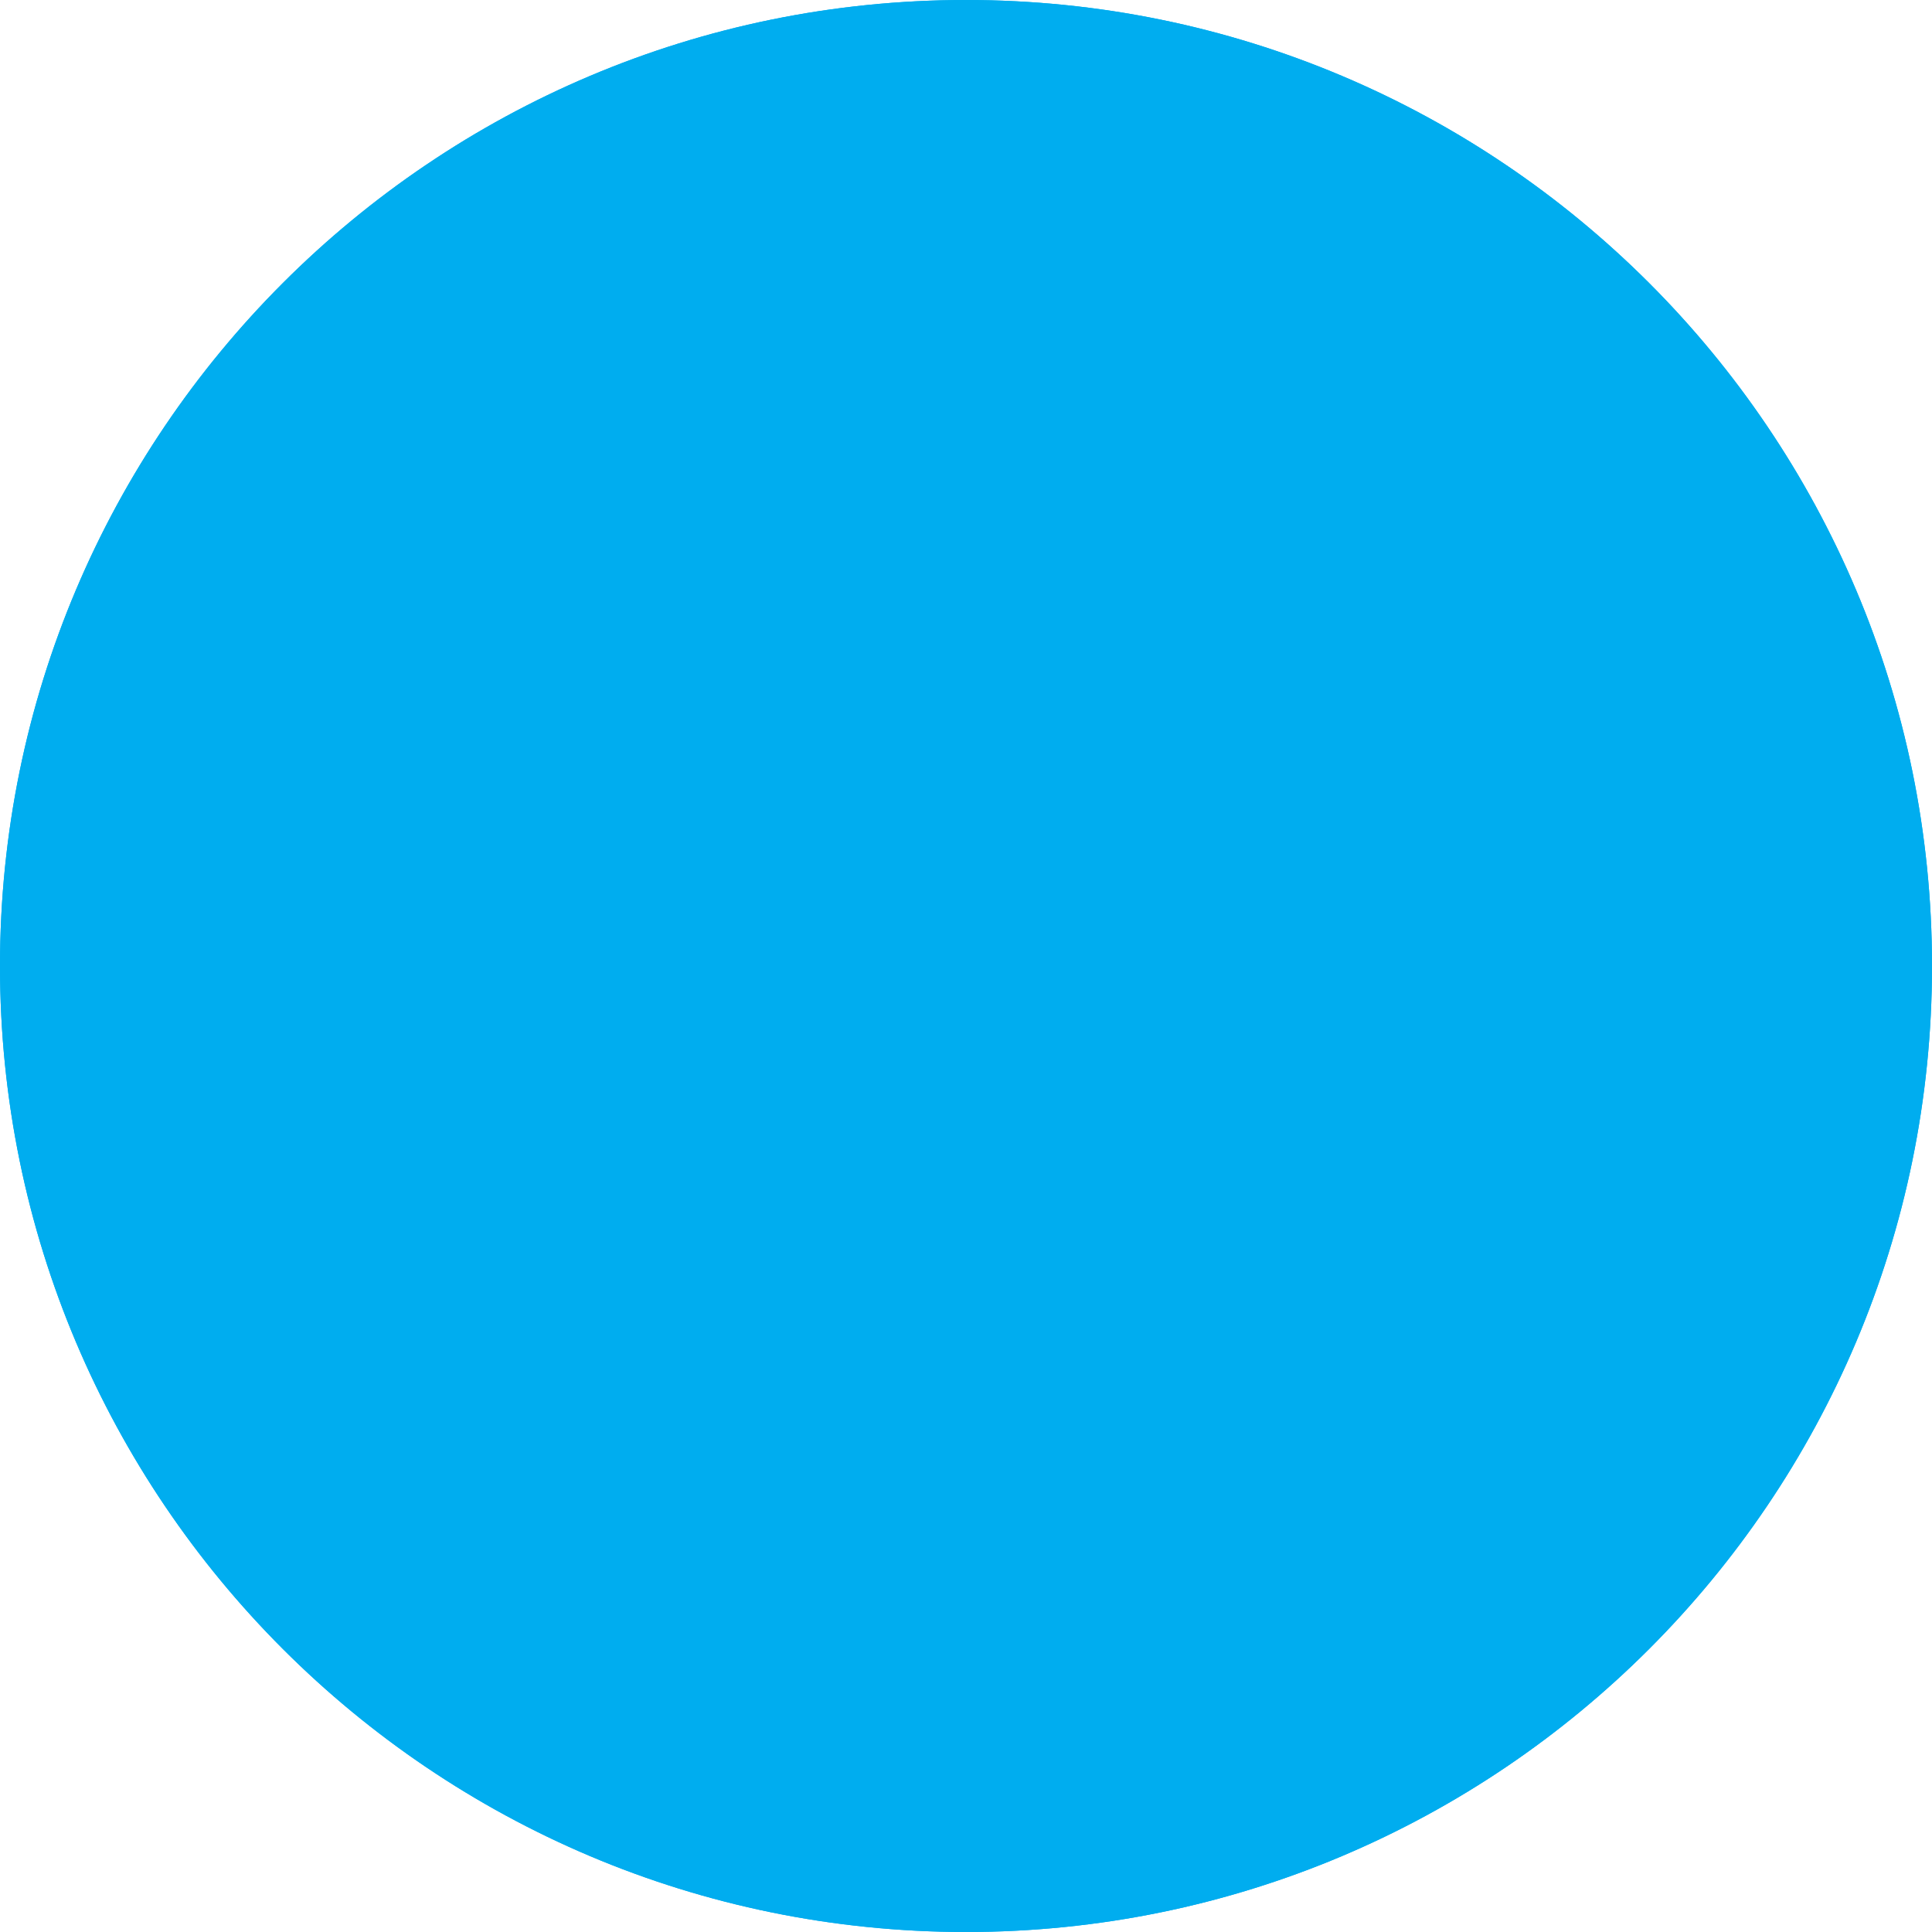
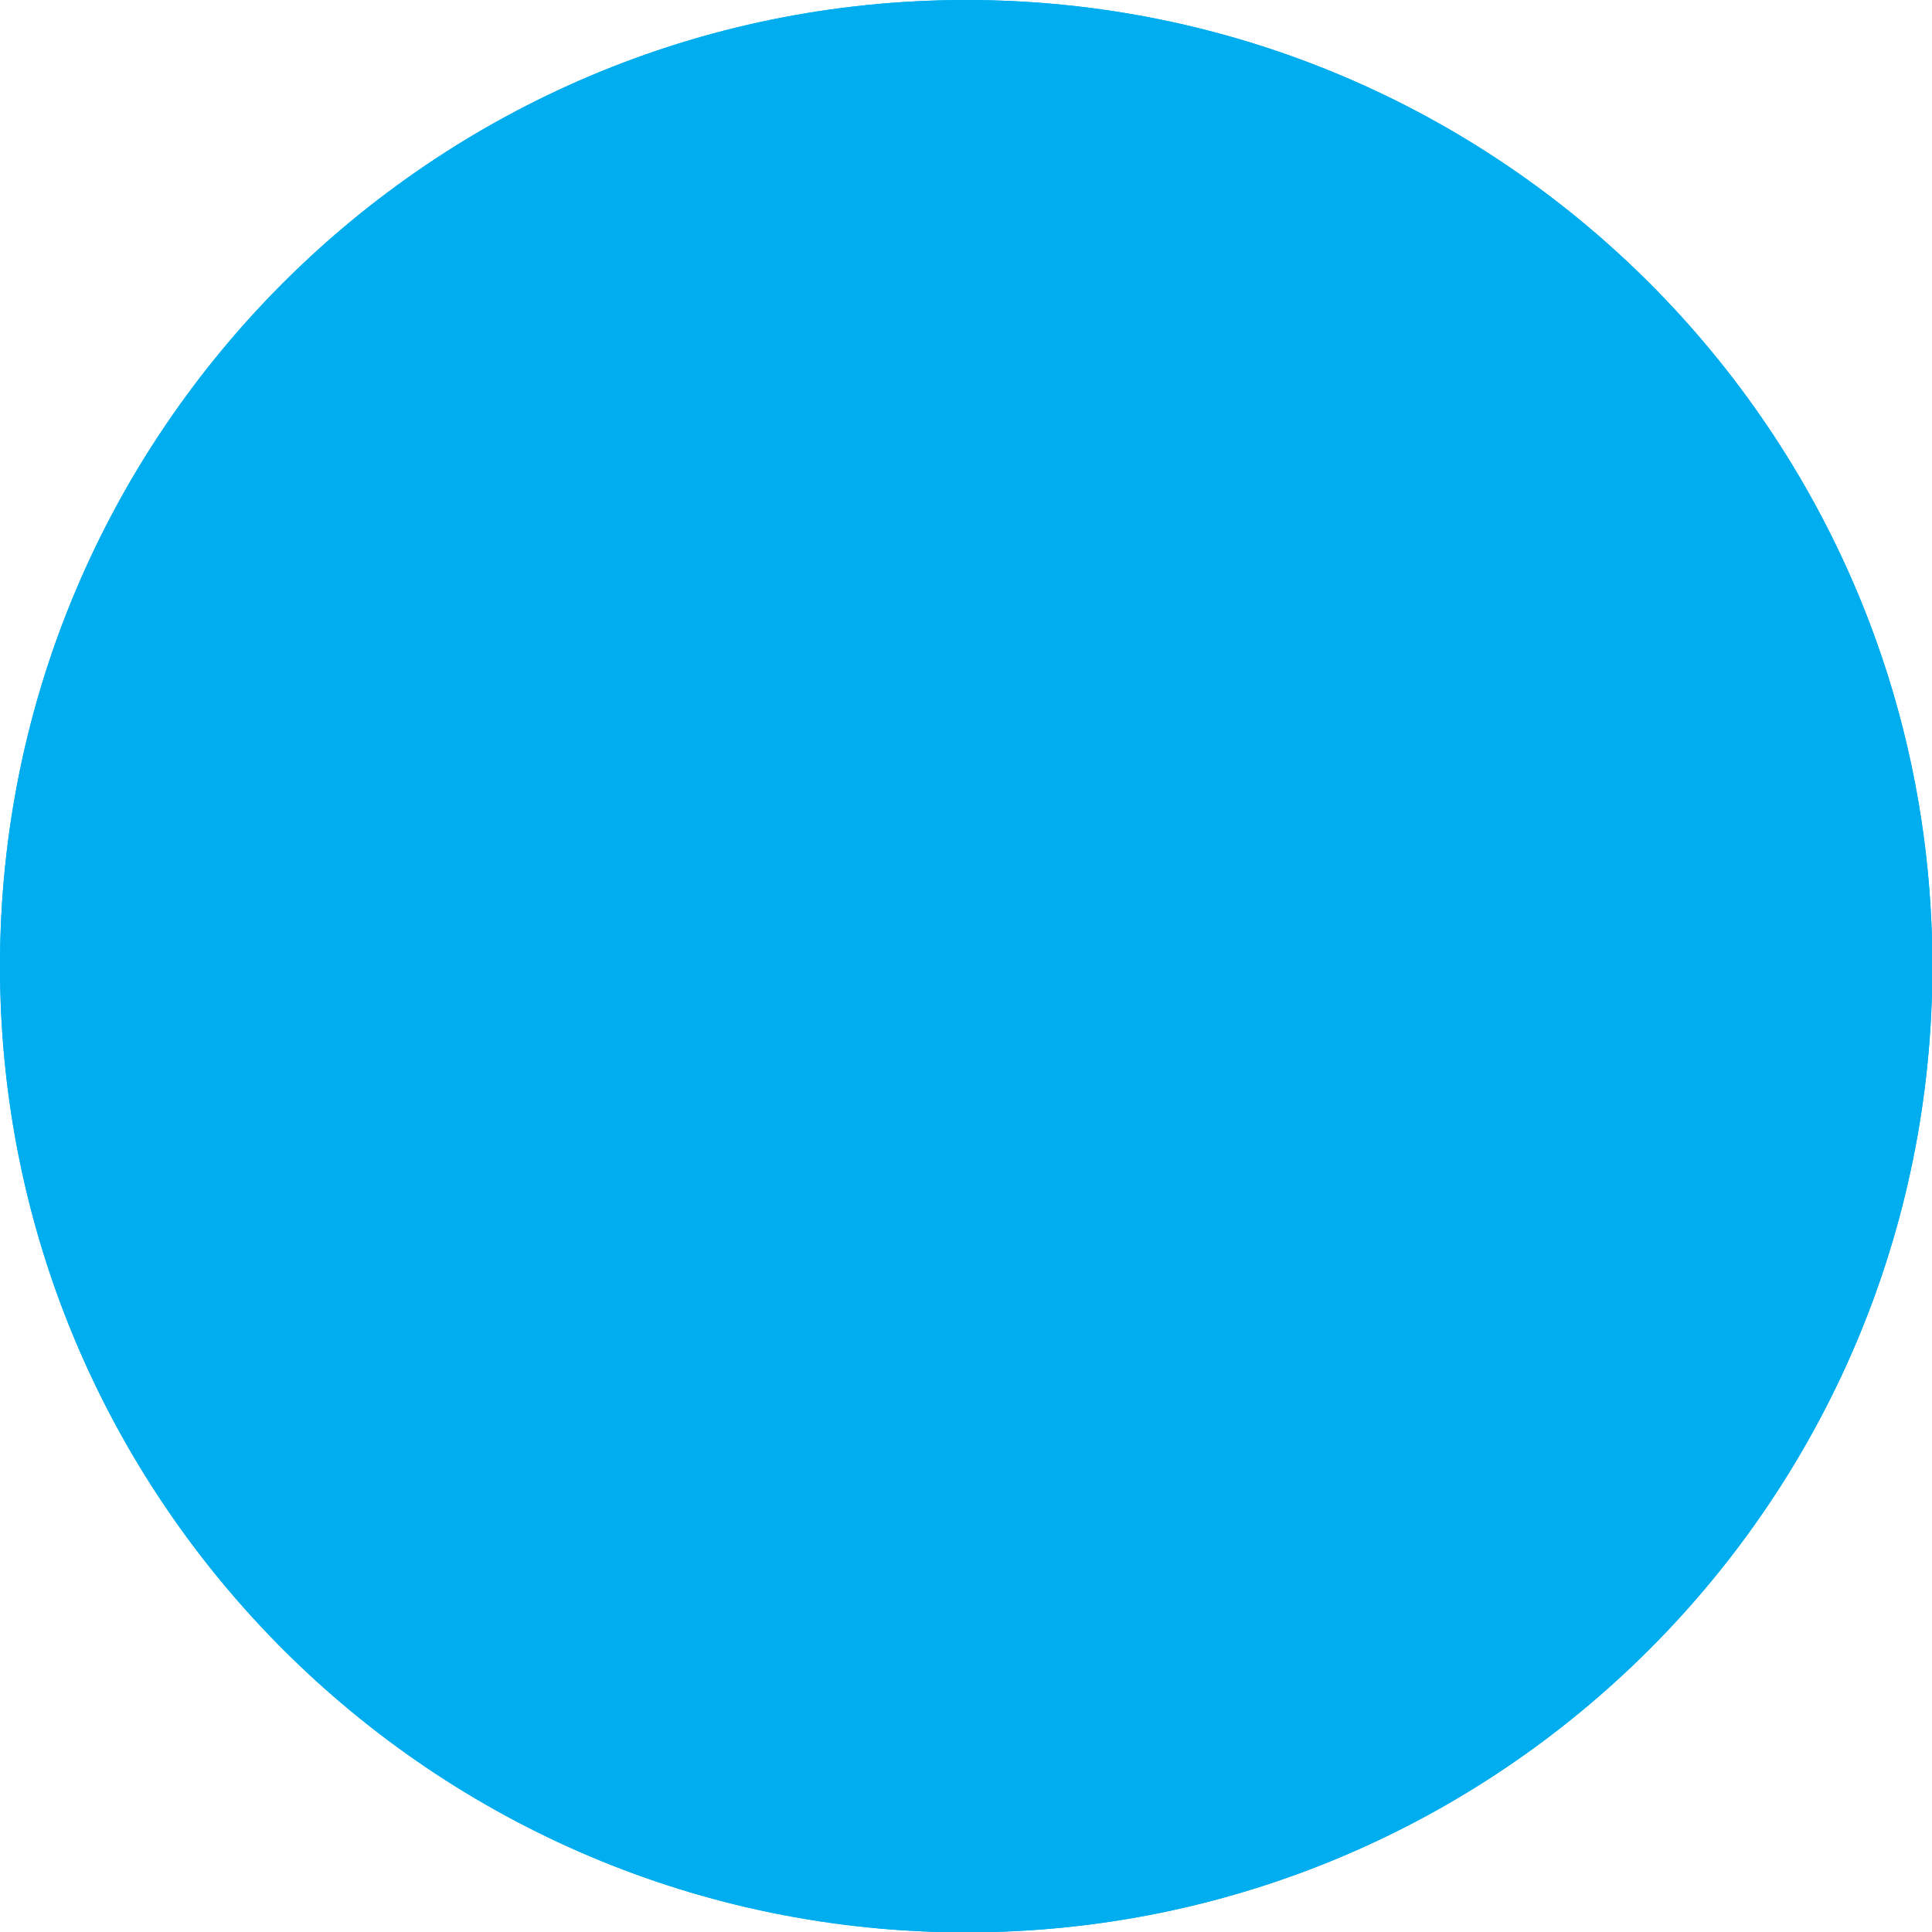
<svg xmlns="http://www.w3.org/2000/svg" id="Layer_1" data-name="Layer 1" viewBox="0 0 10.418 10.418">
  <defs>
    <style>.cls-1{fill:#00adef}</style>
  </defs>
  <g id="My_day_icons" data-name="My day icons">
    <g id="Group_2721" data-name="Group 2721">
      <g id="calendar_event" data-name="calendar event">
-         <circle id="Ellipse_514" data-name="Ellipse 514" class="cls-1" cx="5.209" cy="5.209" r="5.209" />
-         <circle id="Ellipse_525" data-name="Ellipse 525" class="cls-1" cx="5.209" cy="5.209" r="5.209" />
+         <circle id="Ellipse_514" data-name="Ellipse 514" class="cls-1" cx="5.21" cy="5.21" r="5.21" />
+         <circle id="Ellipse_525" data-name="Ellipse 525" class="cls-1" cx="5.21" cy="5.21" r="5.21" />
      </g>
    </g>
  </g>
</svg>
